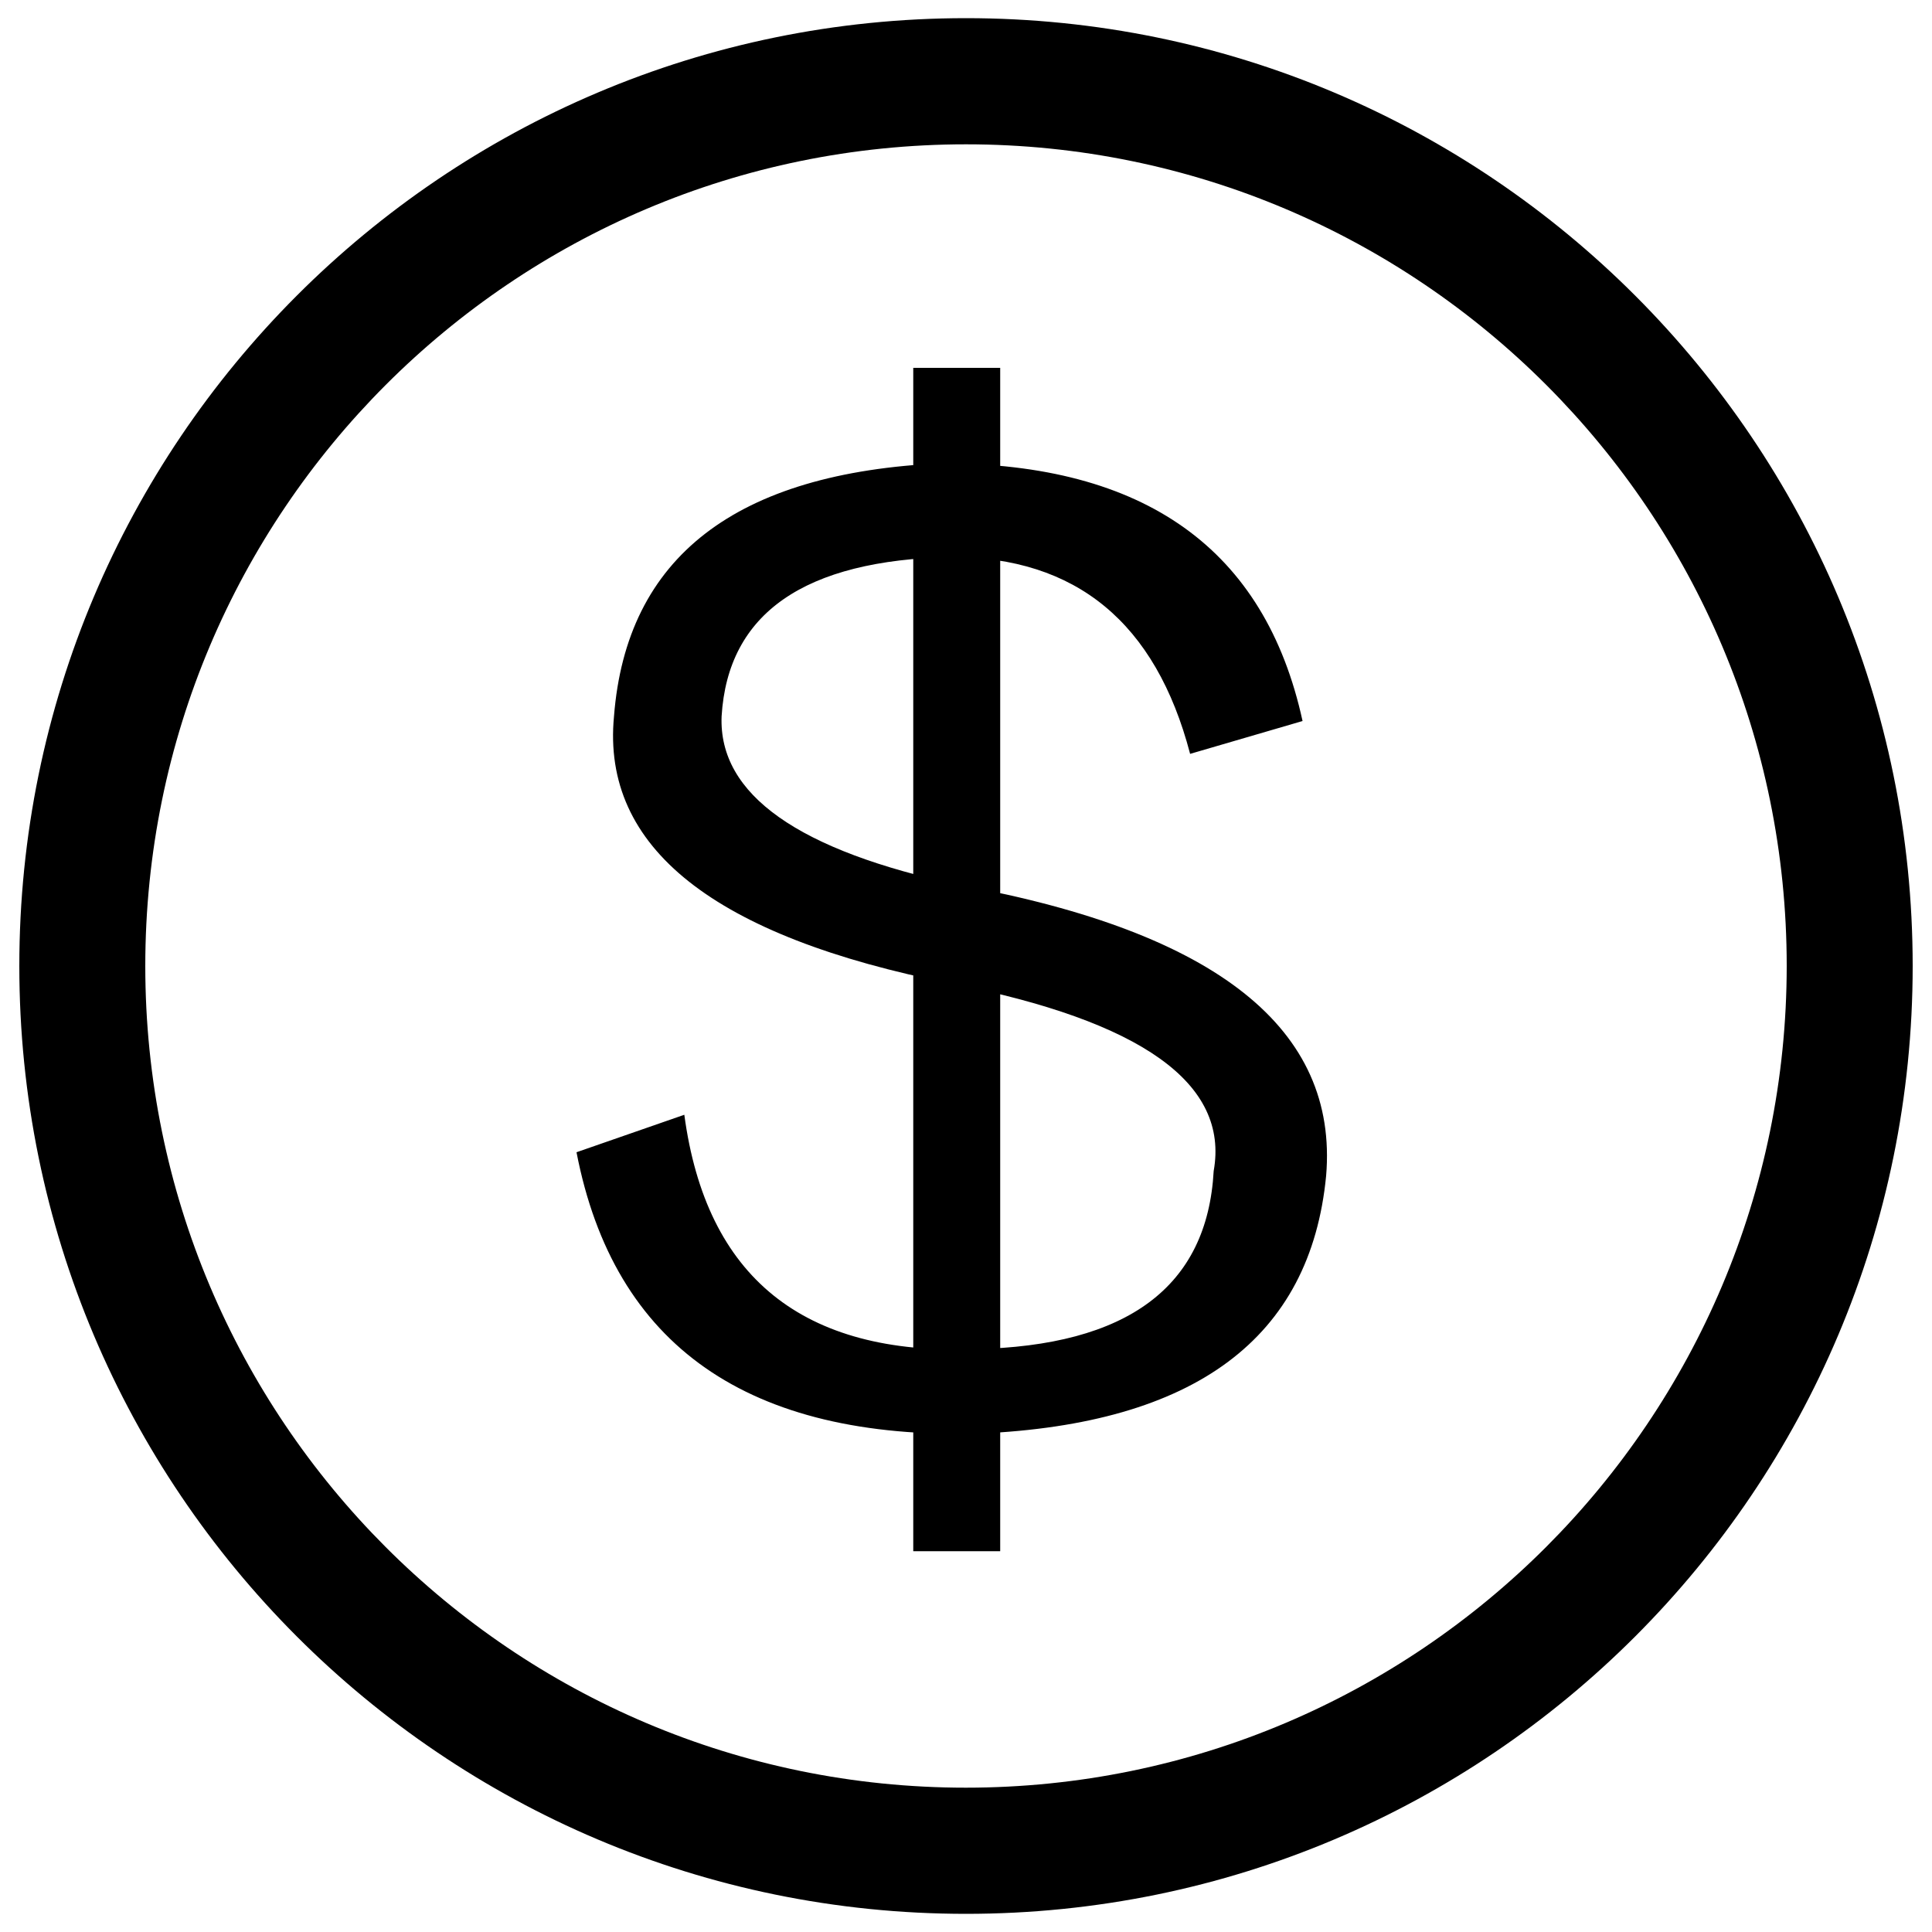
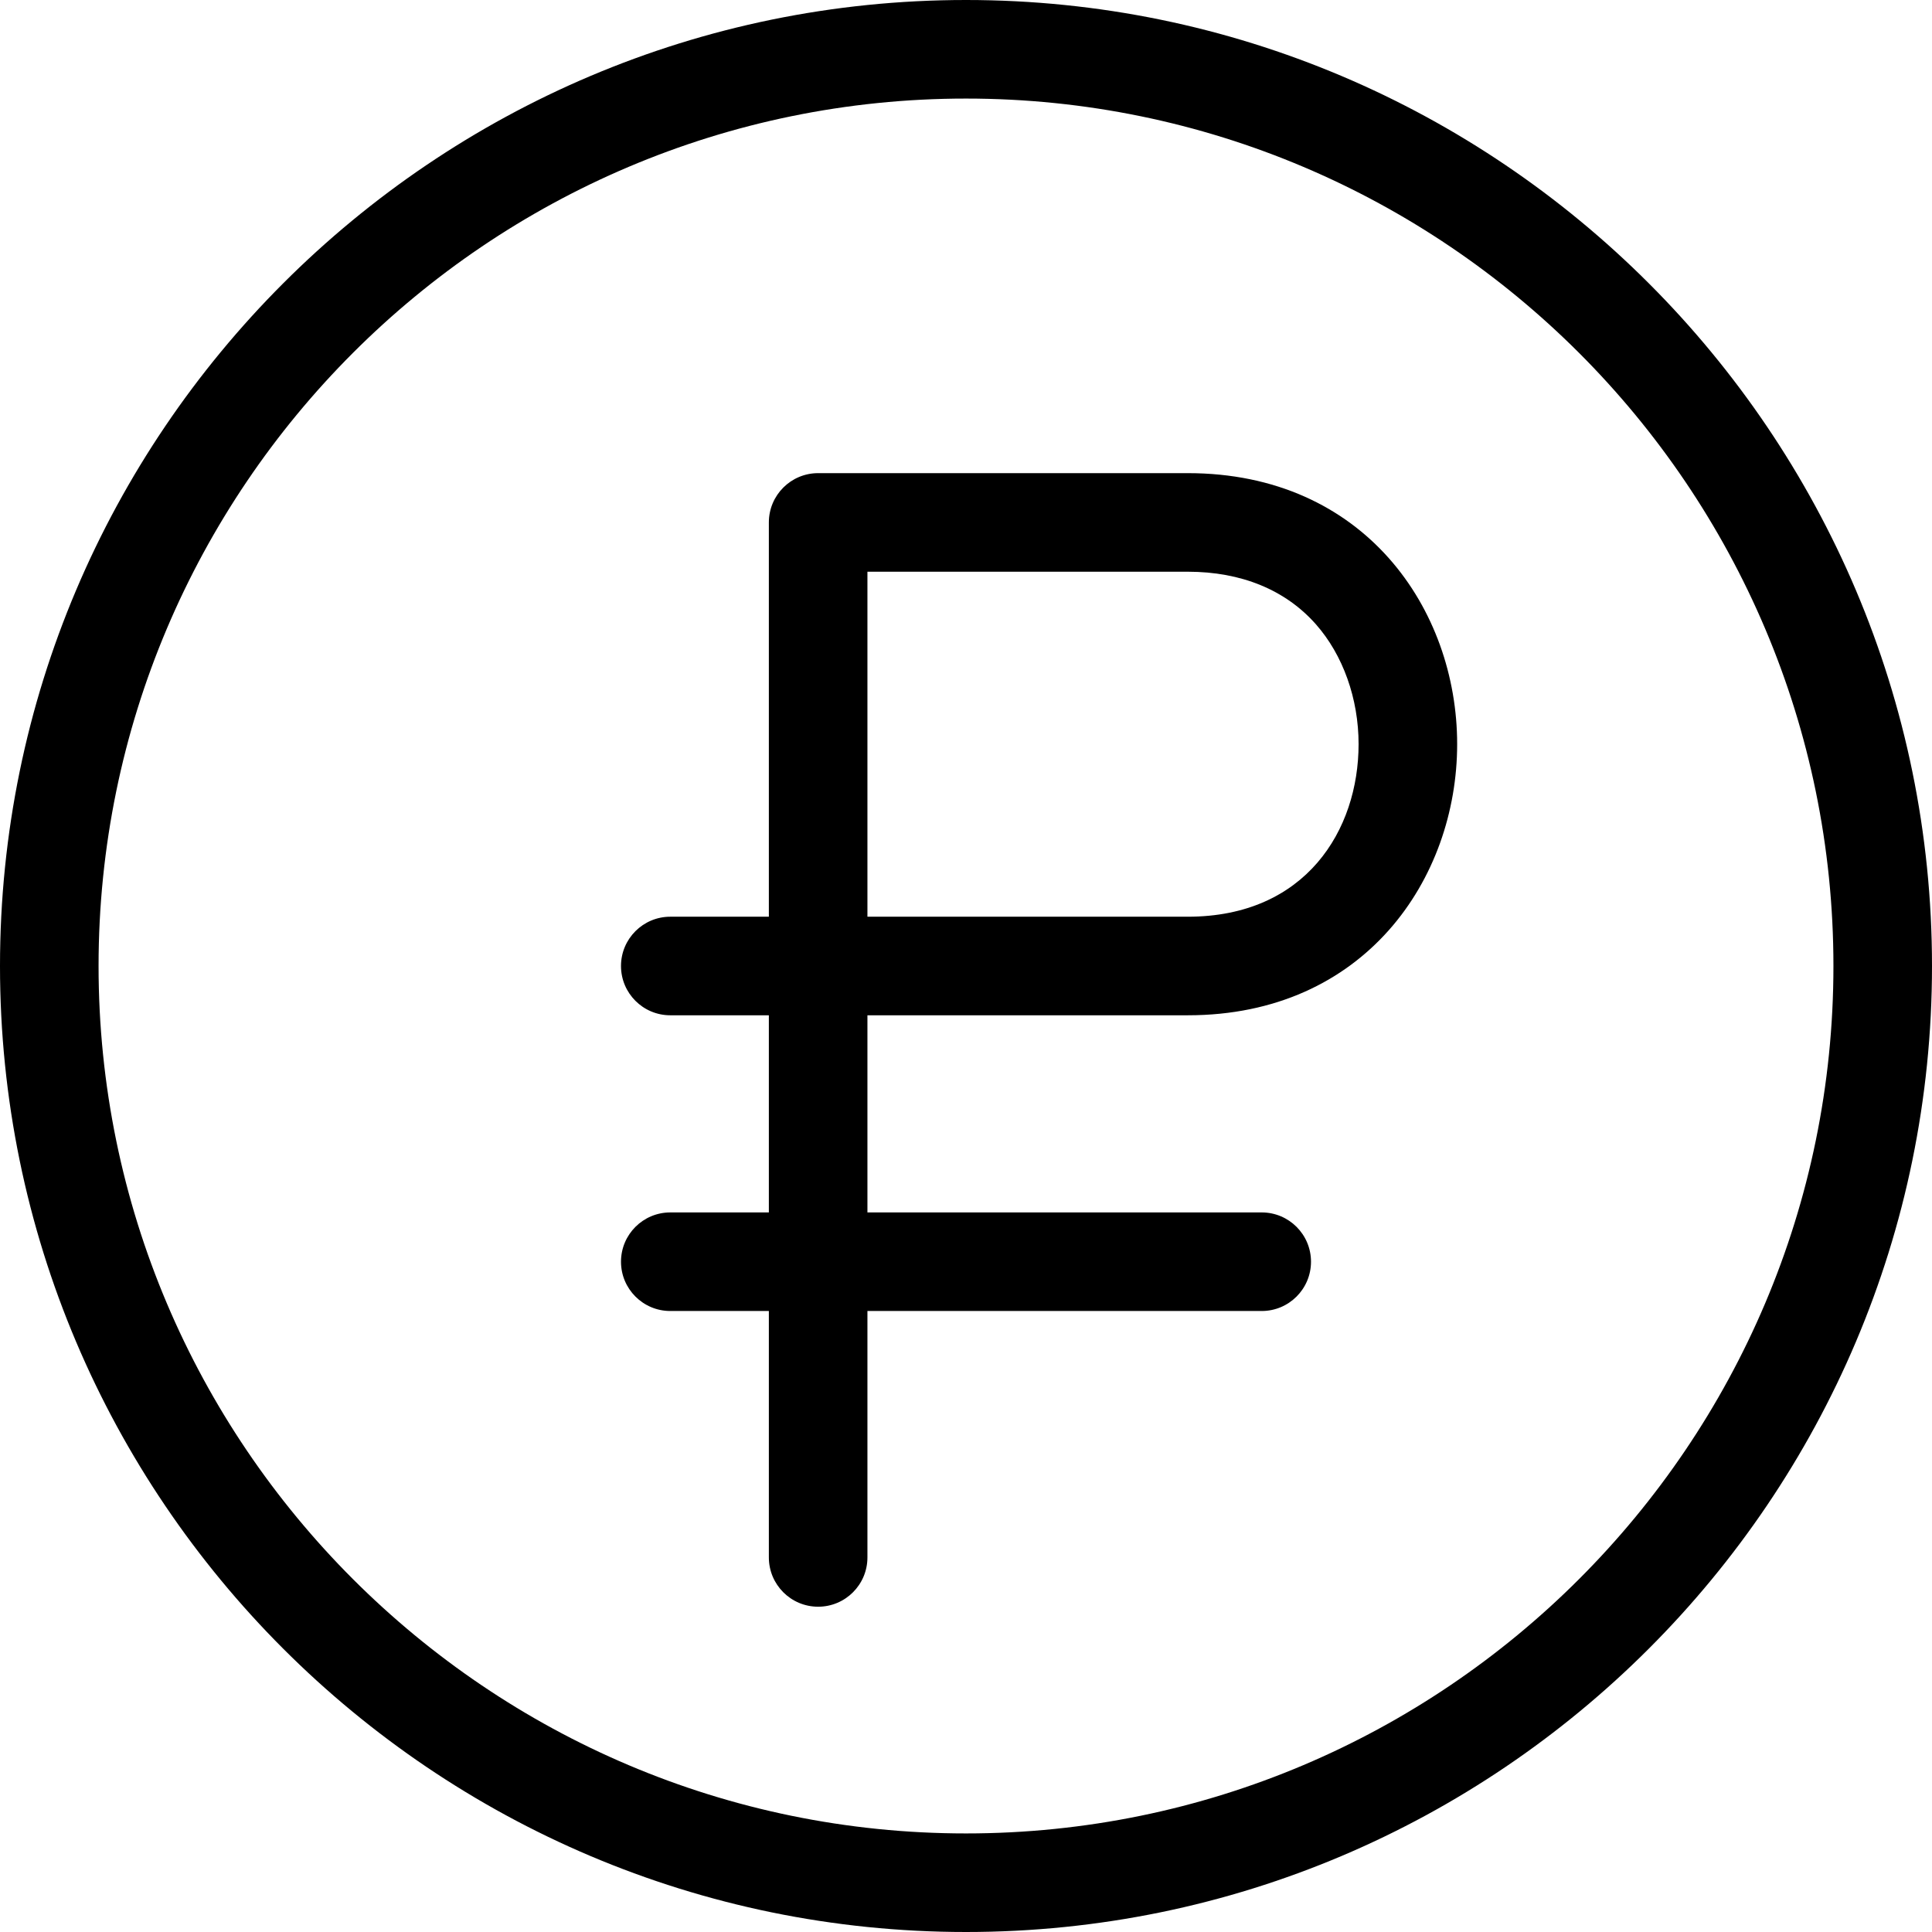
- <svg xmlns="http://www.w3.org/2000/svg" viewBox="0 0 1000 1000">
-   <path fill="currentColor" d="M500,9.4C229.4,9.4,10,229.1,10,500c0,271,219.4,490.6,490,490.6c270.6,0,490-219.6,490-490.6C990,229.1,770.6,9.4,500,9.4L500,9.4L500,9.4z M499.9,925.3C265.3,925.3,75.2,734.8,75.2,500c0-234.9,190.2-425.3,424.8-425.3c234.6,0,424.8,190.4,424.8,425.3C924.7,734.8,734.5,925.3,499.9,925.3L499.9,925.3L499.9,925.3z M298.4,596.4l55.8-19.4c11.3,84.1,61.4,124.6,150.3,121.3c79.2-1.6,120.4-32.3,123.7-92.2c8.1-45.3-37.2-77.6-135.8-97c-122.9-24.3-181.1-70.4-174.6-138.3c6.4-82.5,63.1-126.2,169.7-131c105.1,0,167.3,44.5,186.7,133.4l-58.2,17c-17.8-67.9-59-101.9-123.7-101.9c-76,1.6-115.6,29.1-118.8,82.5c-1.6,40.4,39.6,69.6,123.7,87.4c132.5,24.3,195.6,74.4,189.2,150.4C678.3,692.7,618.5,737.1,507,742C387.3,745.2,317.8,696.7,298.4,596.4L298.4,596.4L298.4,596.4z M472.7,190.4h45v612.5h-45V190.4L472.7,190.4L472.7,190.4z" />
+ <svg xmlns="http://www.w3.org/2000/svg" viewBox="0 0 512 512">
+   <path fill="currentColor" d="M314.776+125.388L216.816+125.388C209.604+125.388+203.755+131.237+203.755+138.449L203.755+242.939L177.633+242.939C170.42+242.939+164.571+248.788+164.571+256C164.571+263.212+170.42+269.061+177.633+269.061L203.755+269.061L203.755+321.306L177.633+321.306C170.42+321.306+164.571+327.155+164.571+334.367C164.571+341.58+170.42+347.429+177.633+347.429L203.755+347.429L203.755+412.735C203.755+419.947+209.604+425.796+216.816+425.796C224.029+425.796+229.878+419.947+229.878+412.735L229.878+347.429L334.367+347.429C341.58+347.429+347.429+341.58+347.429+334.367C347.429+327.155+341.58+321.306+334.367+321.306L229.878+321.306L229.878+269.061L314.776+269.061C361.642+269.061+386.162+232.908+386.162+197.196C386.162+161.511+361.642+125.388+314.776+125.388ZM314.776+242.939L229.878+242.939L229.878+151.51L314.776+151.51C328.944+151.51+340.685+156.328+348.731+165.448C355.917+173.591+360.039+185.164+360.039+197.196C360.039+219.964+346.043+242.939+314.776+242.939Z" />
+   <path fill="currentColor" d="M256-1.81198e-05C114.841-1.81198e-05-4.97936e-07+114.841-4.97936e-07+256C-4.97936e-07+397.159+114.841+512+256+512C397.159+512+512+397.159+512+256C512+114.841+397.159-1.81198e-05+256-1.81198e-05ZM256+485.878C129.245+485.878+26.122+382.755+26.122+256C26.122+129.245+129.245+26.122+256+26.122C382.755+26.122+485.878+129.245+485.878+256C485.878+382.755+382.755+485.878+256+485.878Z" />
</svg>
